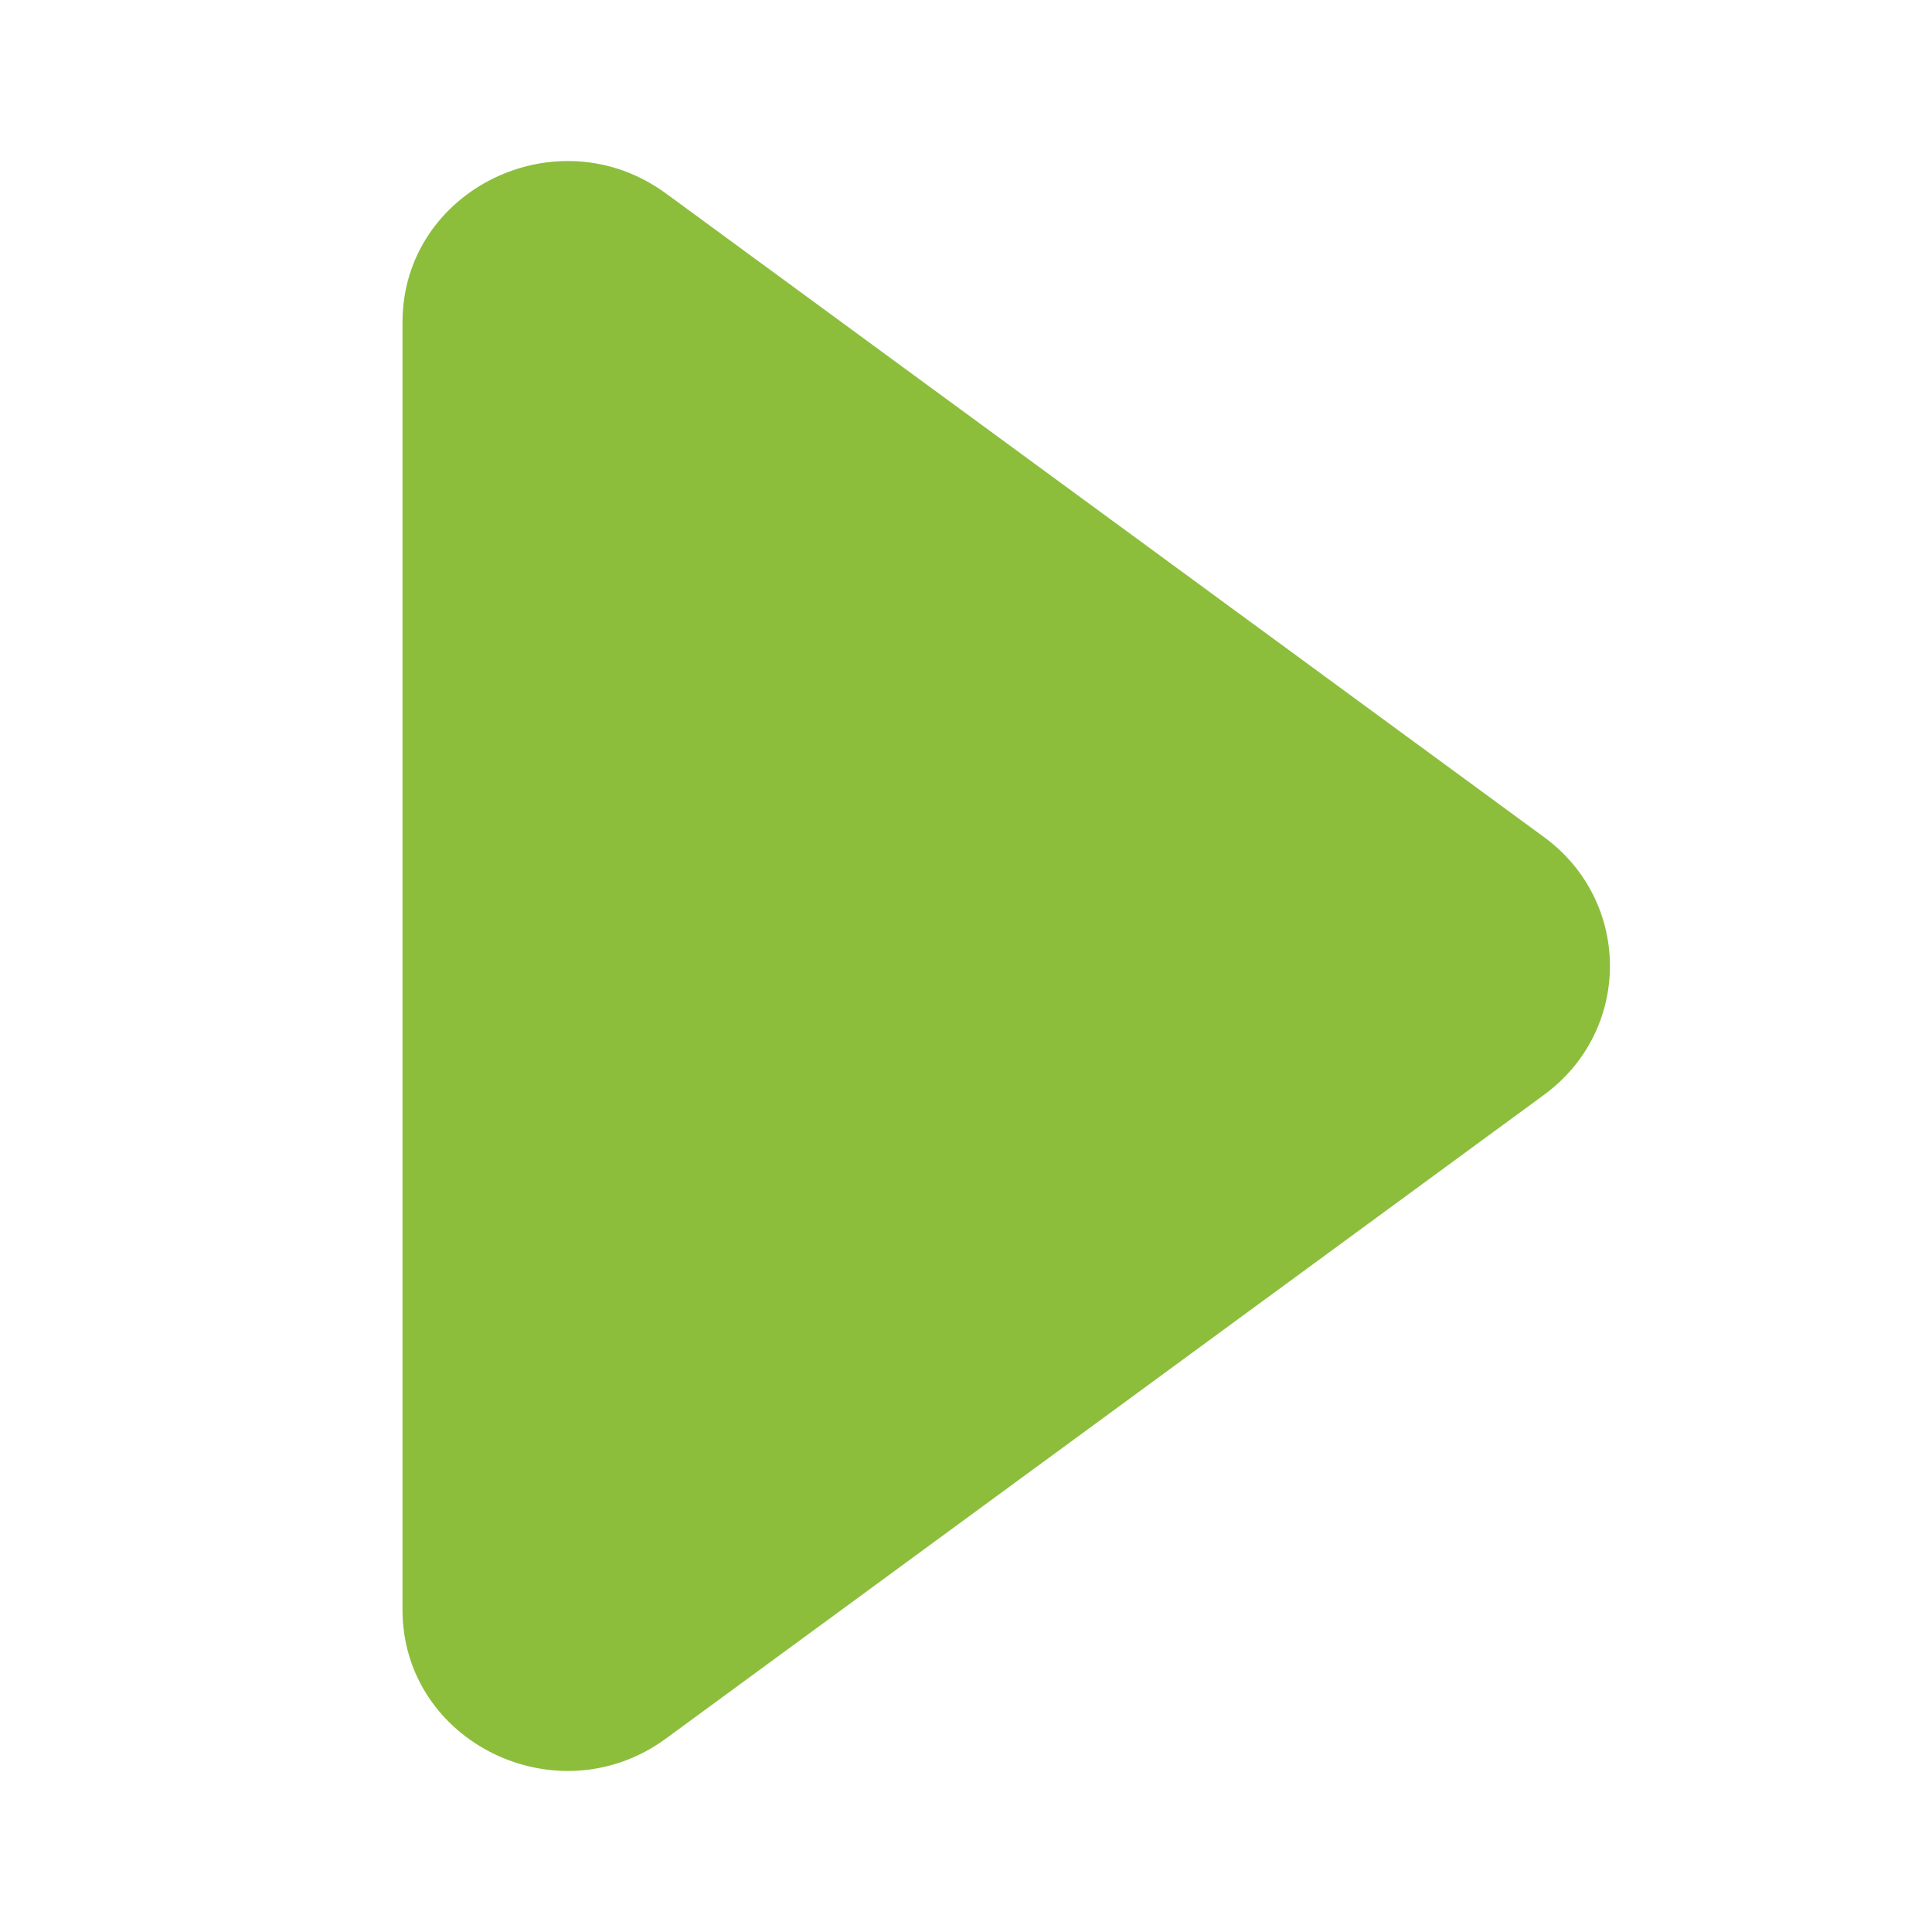
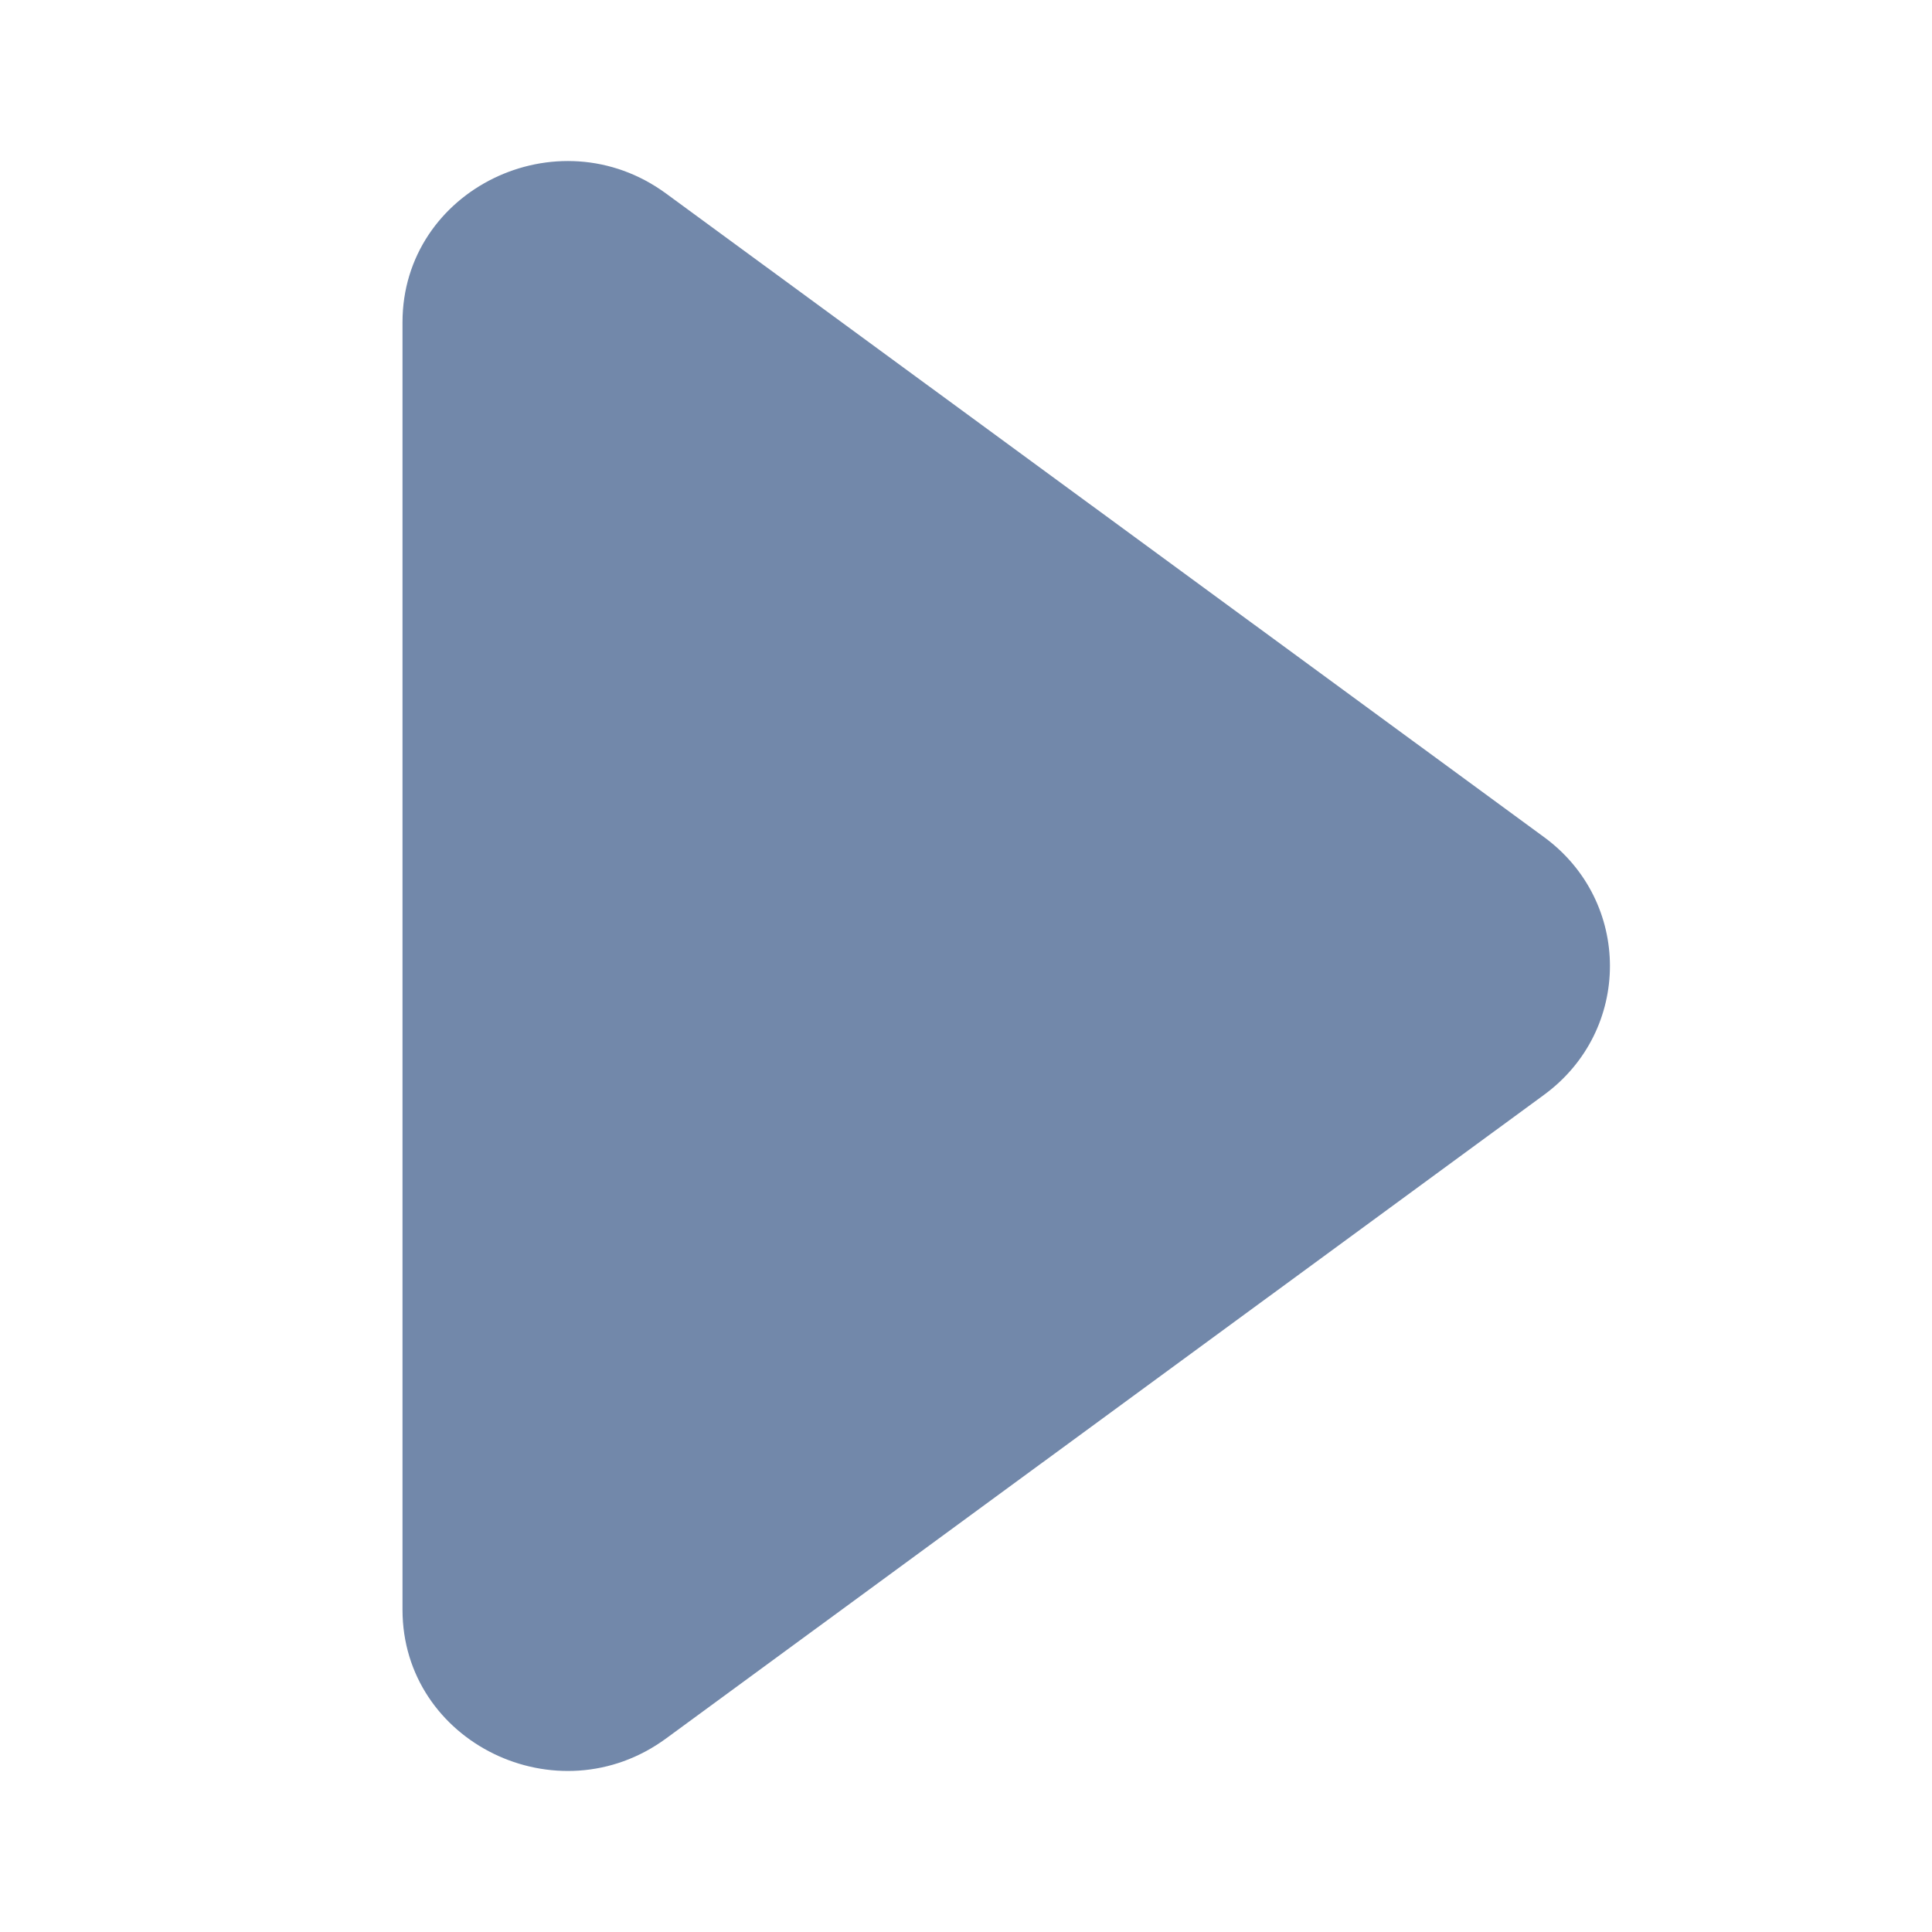
<svg xmlns="http://www.w3.org/2000/svg" enable-background="new 0 0 24 24" viewBox="0 0 24 24">
-   <path d="m8.274 21.596 10.907-7.996c1.091-.8 1.091-2.401 0-3.201l-10.907-7.995c-1.349-.989-3.274-.048-3.274 1.6v15.992c0 1.648 1.925 2.589 3.274 1.6z" fill="#8cbe3c" />
+   <path d="m8.274 21.596 10.907-7.996c1.091-.8 1.091-2.401 0-3.201l-10.907-7.995c-1.349-.989-3.274-.048-3.274 1.6v15.992c0 1.648 1.925 2.589 3.274 1.6z" fill="#7288AA" />
</svg>
